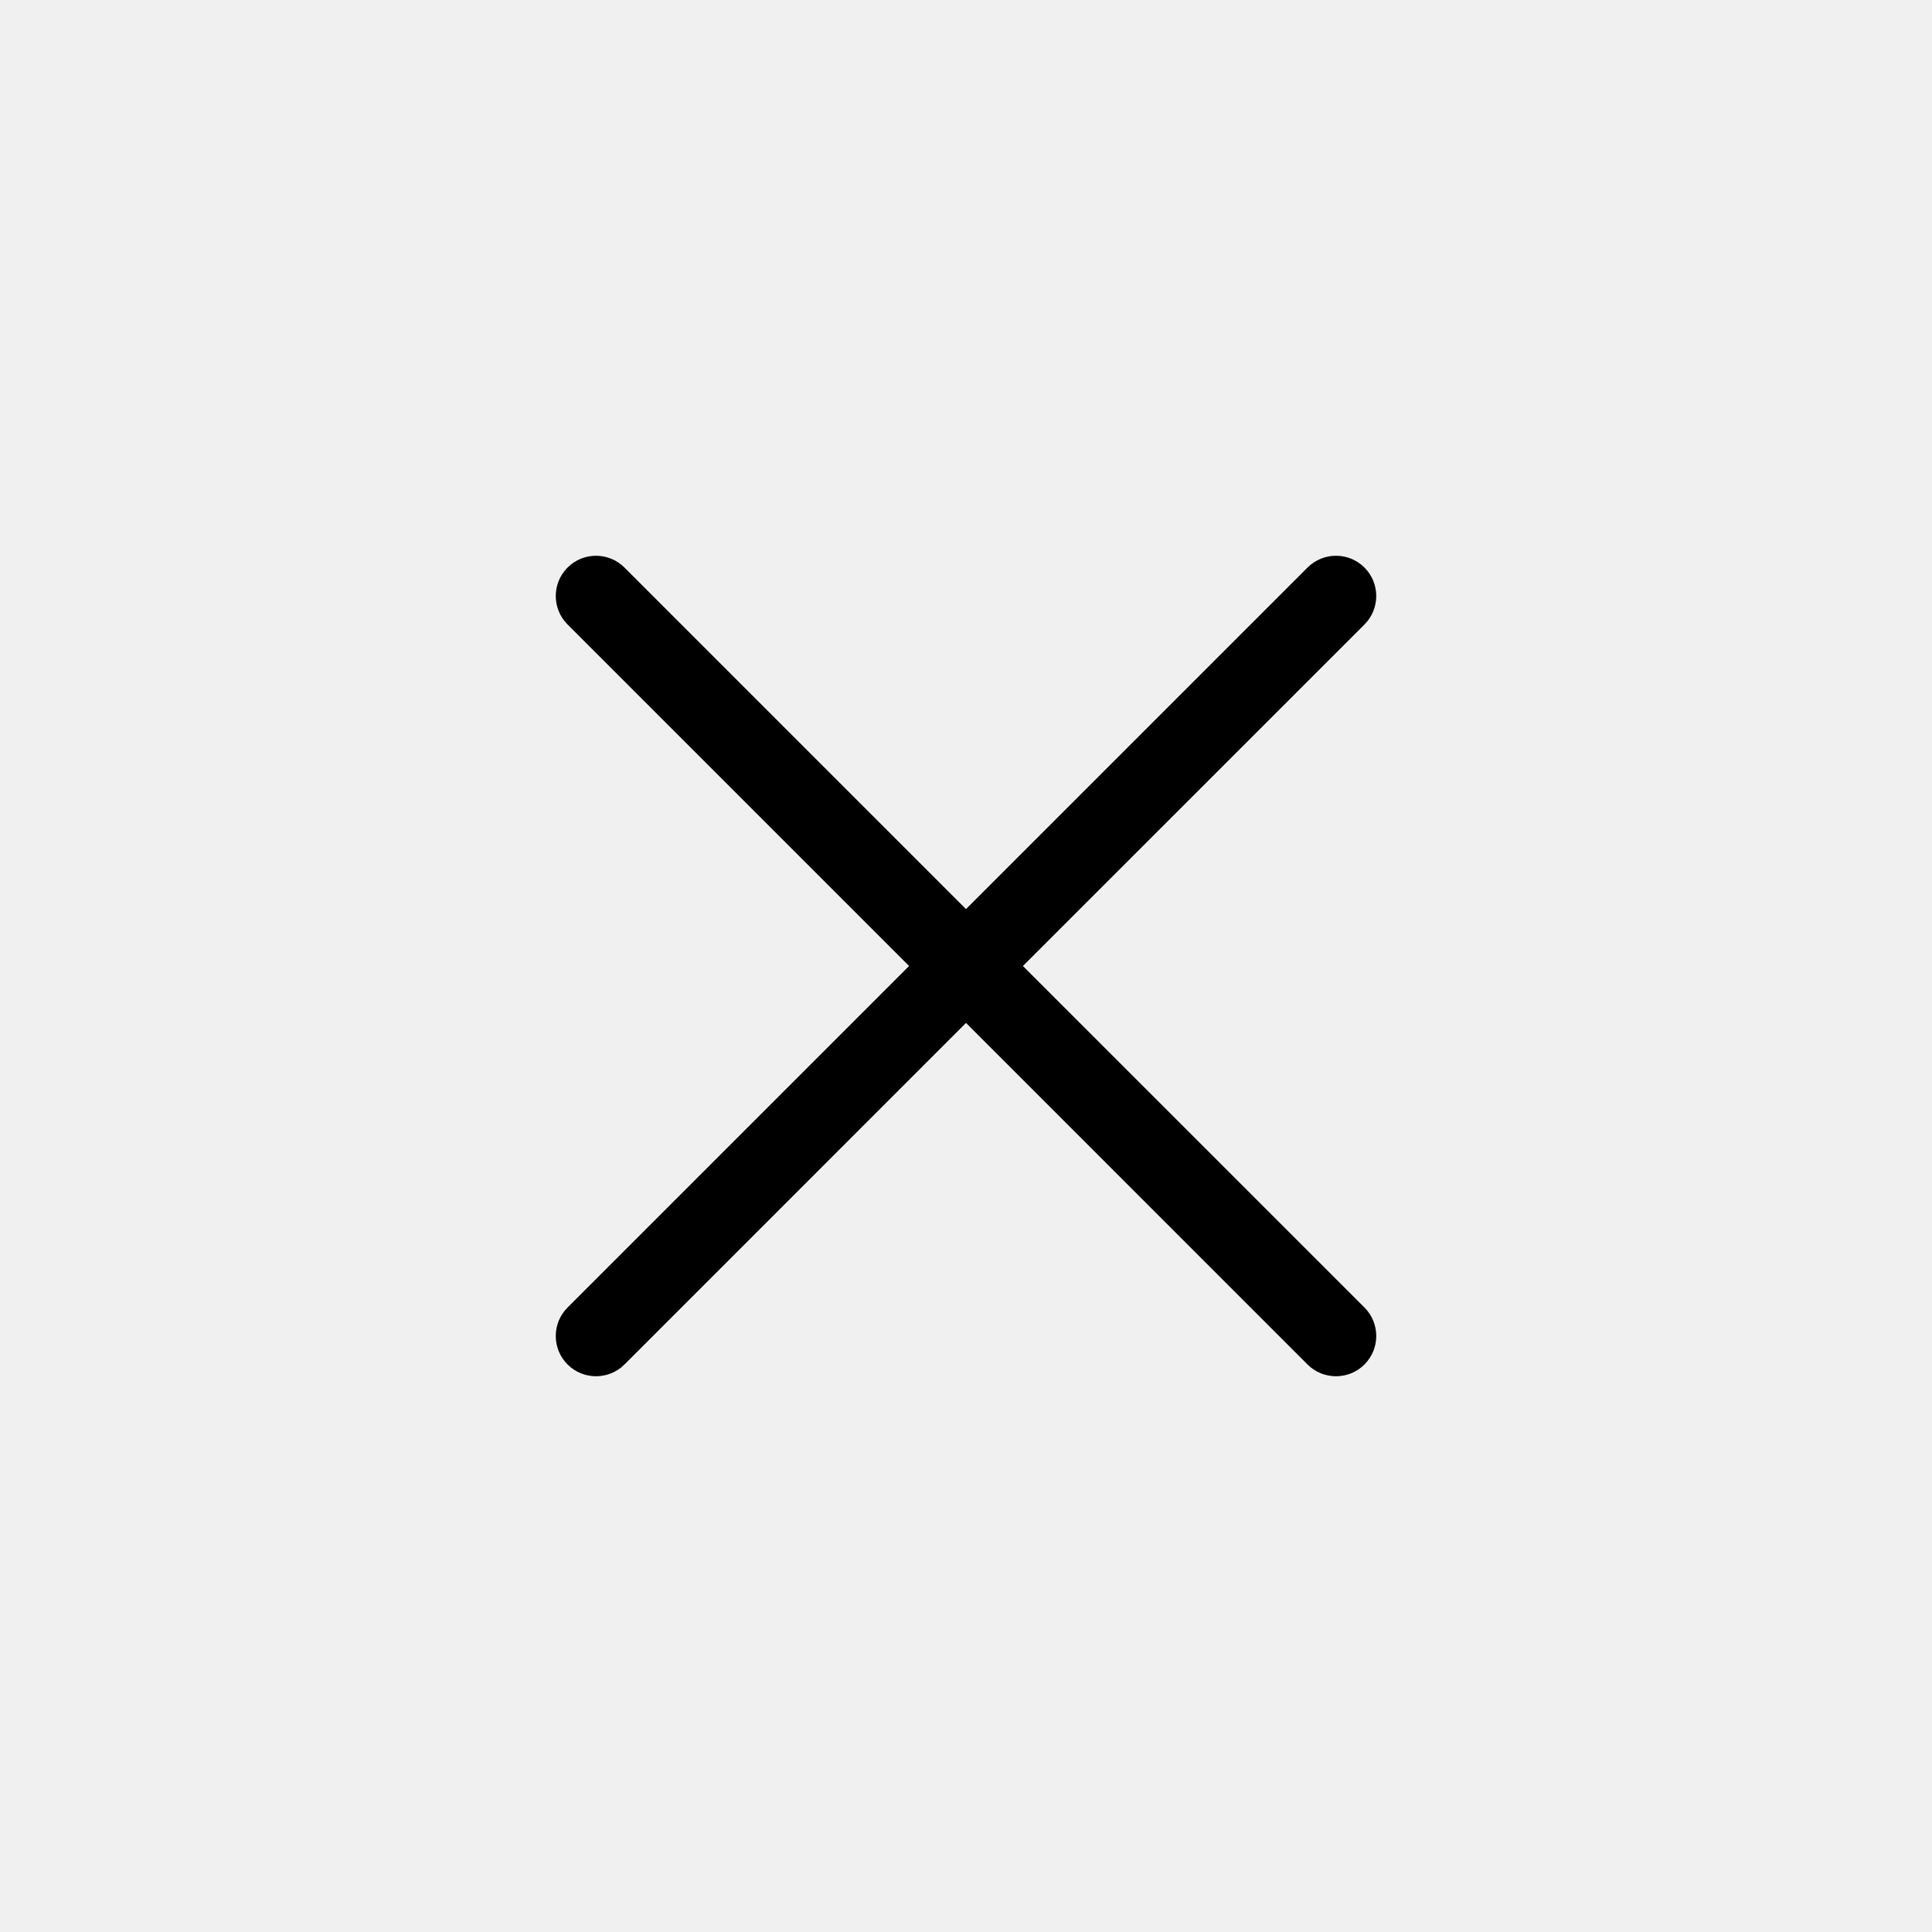
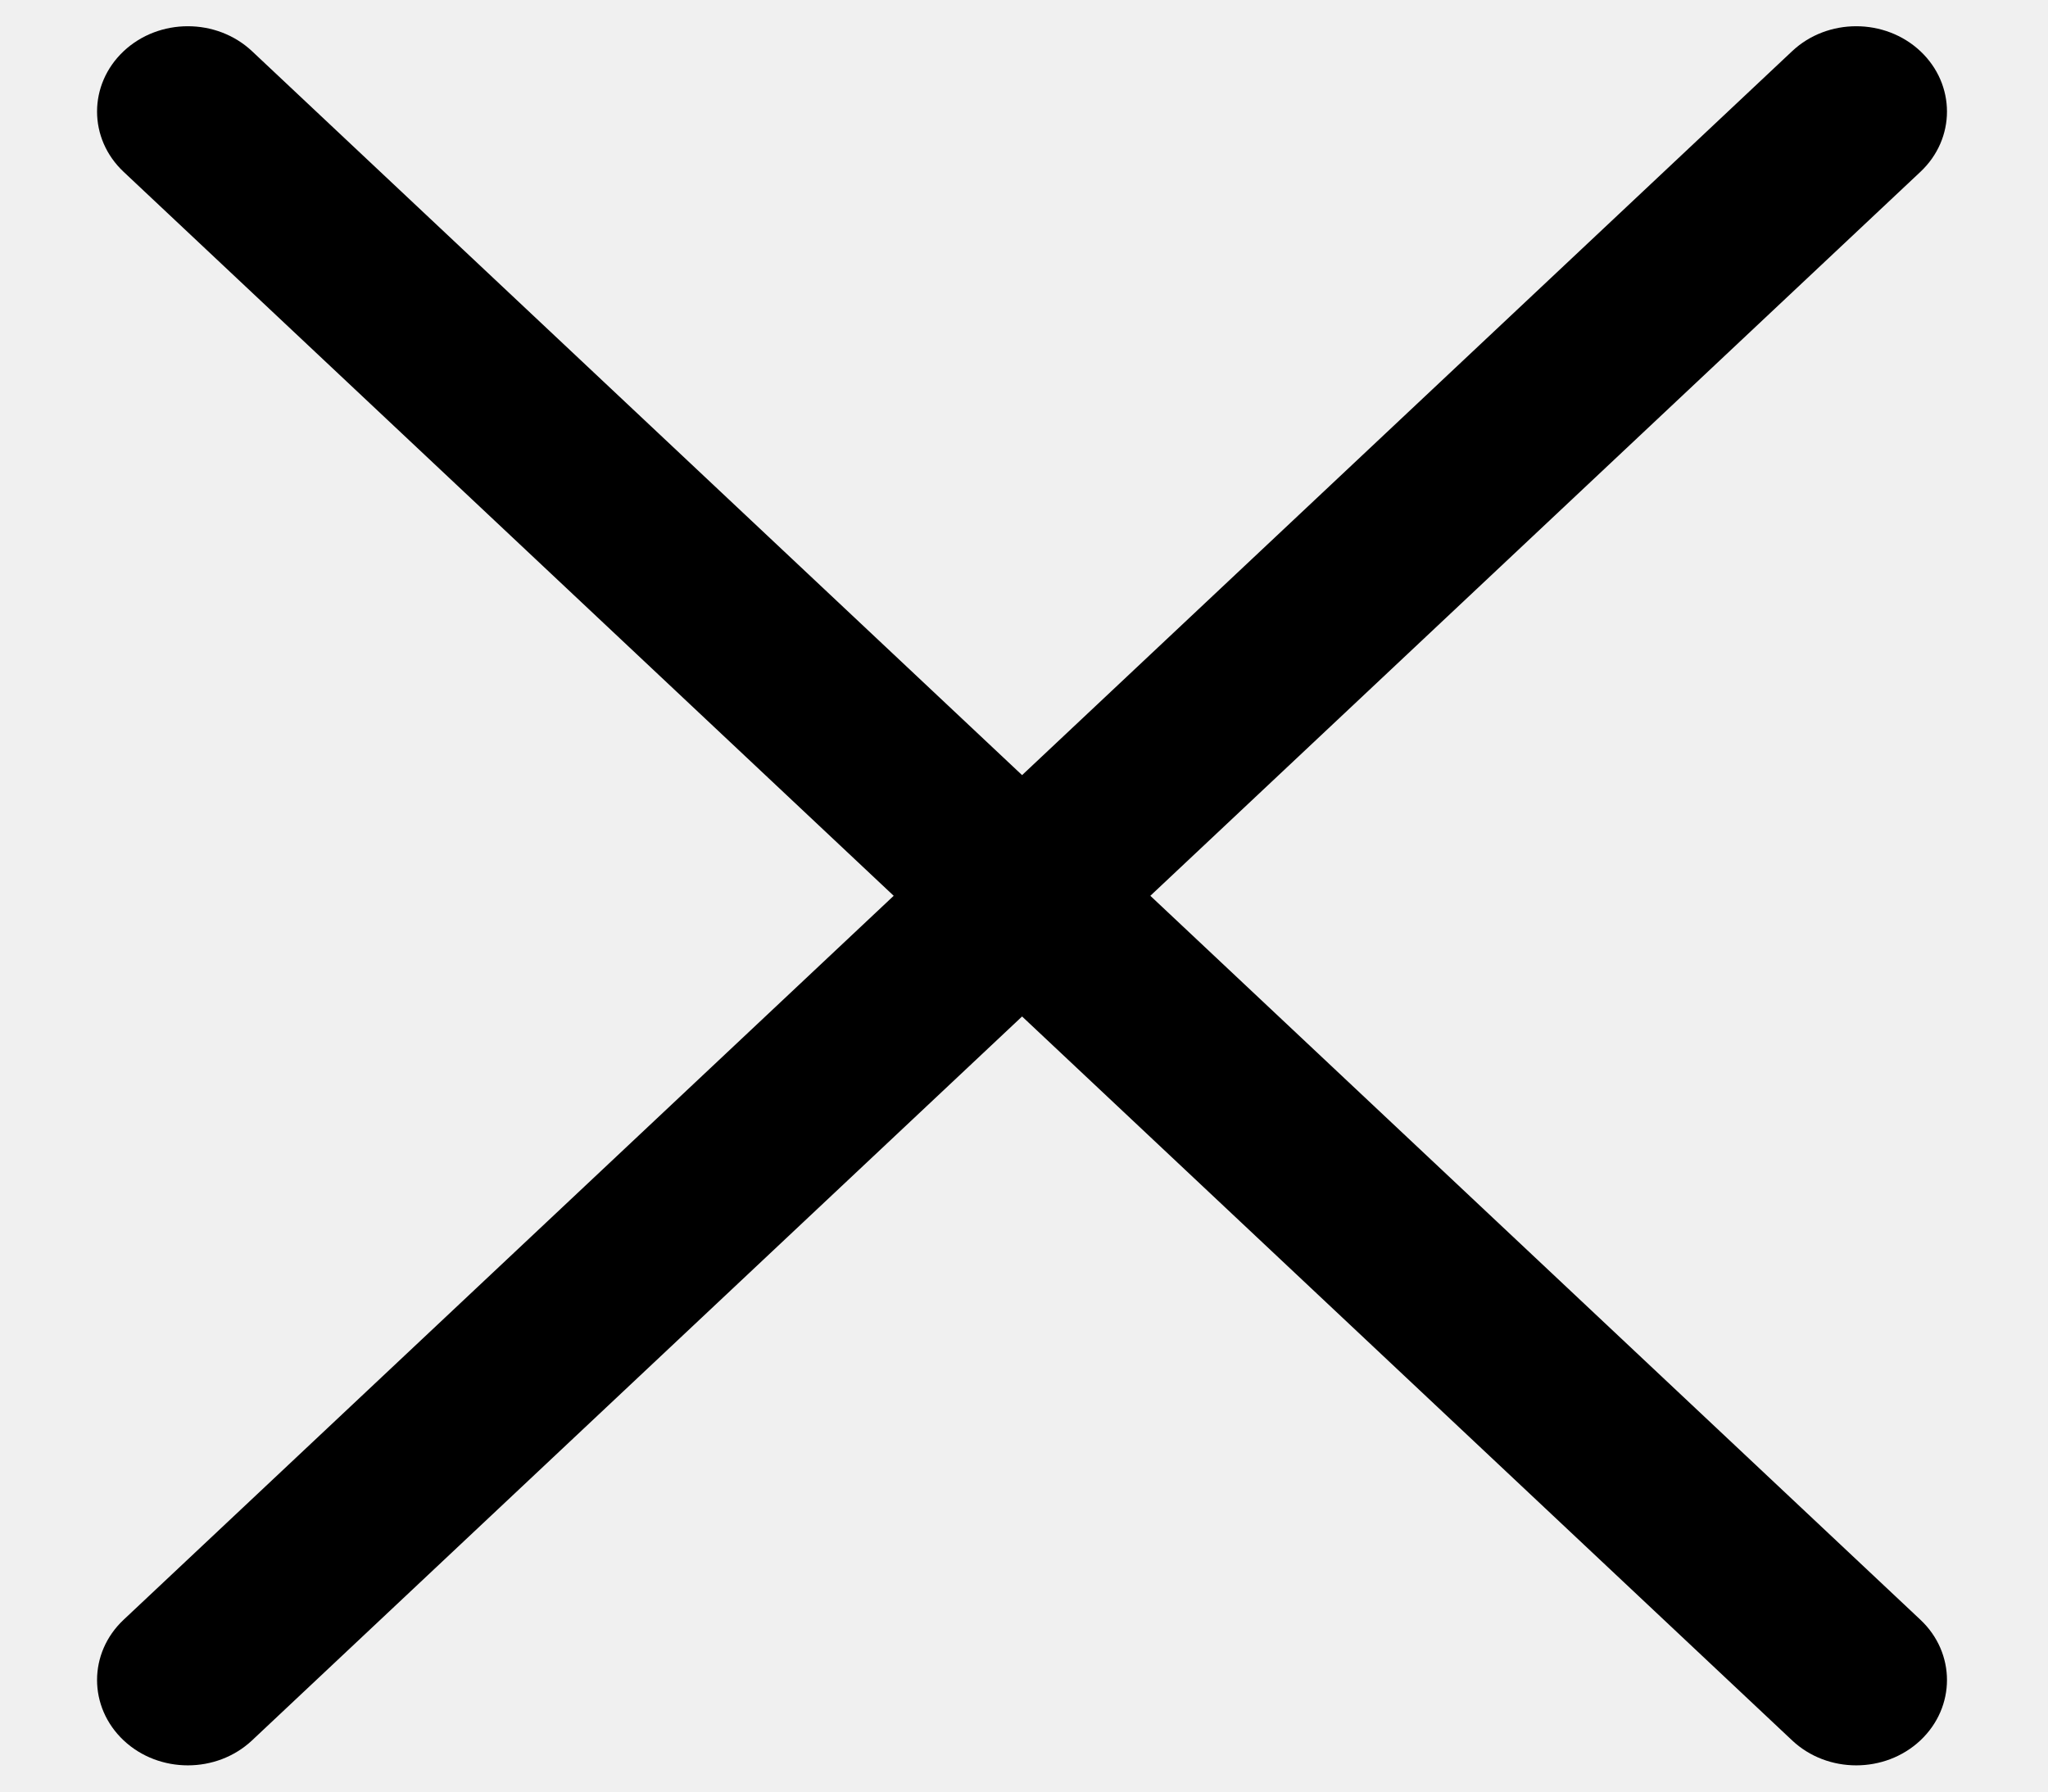
- <svg xmlns="http://www.w3.org/2000/svg" width="48" height="48" viewBox="0 0 48 48" fill="none">
-   <mask id="mask0" mask-type="alpha" maskUnits="userSpaceOnUse" x="6" y="6" width="36" height="36">
-     <path d="M38 6H10C7.791 6 6 7.791 6 10V38C6 40.209 7.791 42 10 42H38C40.209 42 42 40.209 42 38V10C42 7.791 40.209 6 38 6Z" fill="white" />
-   </mask>
-   <g mask="url(#mask0)">
-     <path fill-rule="evenodd" clip-rule="evenodd" d="M14.101 14.101C14.491 13.71 15.124 13.71 15.515 14.101L24 22.586L32.485 14.101C32.876 13.71 33.509 13.71 33.9 14.101C34.29 14.491 34.29 15.124 33.9 15.515L25.414 24L33.9 32.485C34.29 32.876 34.29 33.509 33.9 33.9C33.509 34.29 32.876 34.29 32.485 33.9L24 25.414L15.515 33.9C15.124 34.29 14.491 34.29 14.101 33.9C13.71 33.509 13.71 32.876 14.101 32.485L22.586 24L14.101 15.515C13.71 15.124 13.71 14.491 14.101 14.101Z" fill="black" />
-   </g>
+ <svg xmlns="http://www.w3.org/2000/svg" width="16" height="14" viewBox="0 0 16 14" fill="none">
+   <path fill-rule="evenodd" clip-rule="evenodd" d="M0.966 0.4C1.243 0.14 1.692 0.14 1.969 0.4L7.985 6.057L14.001 0.4C14.277 0.14 14.726 0.14 15.003 0.4C15.28 0.661 15.28 1.083 15.003 1.343L8.987 7L15.003 12.657C15.28 12.917 15.28 13.339 15.003 13.6C14.726 13.86 14.277 13.86 14.001 13.6L7.985 7.943L1.969 13.6C1.692 13.86 1.243 13.86 0.966 13.6C0.689 13.339 0.689 12.917 0.966 12.657L6.982 7L0.966 1.343C0.689 1.083 0.689 0.661 0.966 0.4Z" fill="black" />
</svg>
